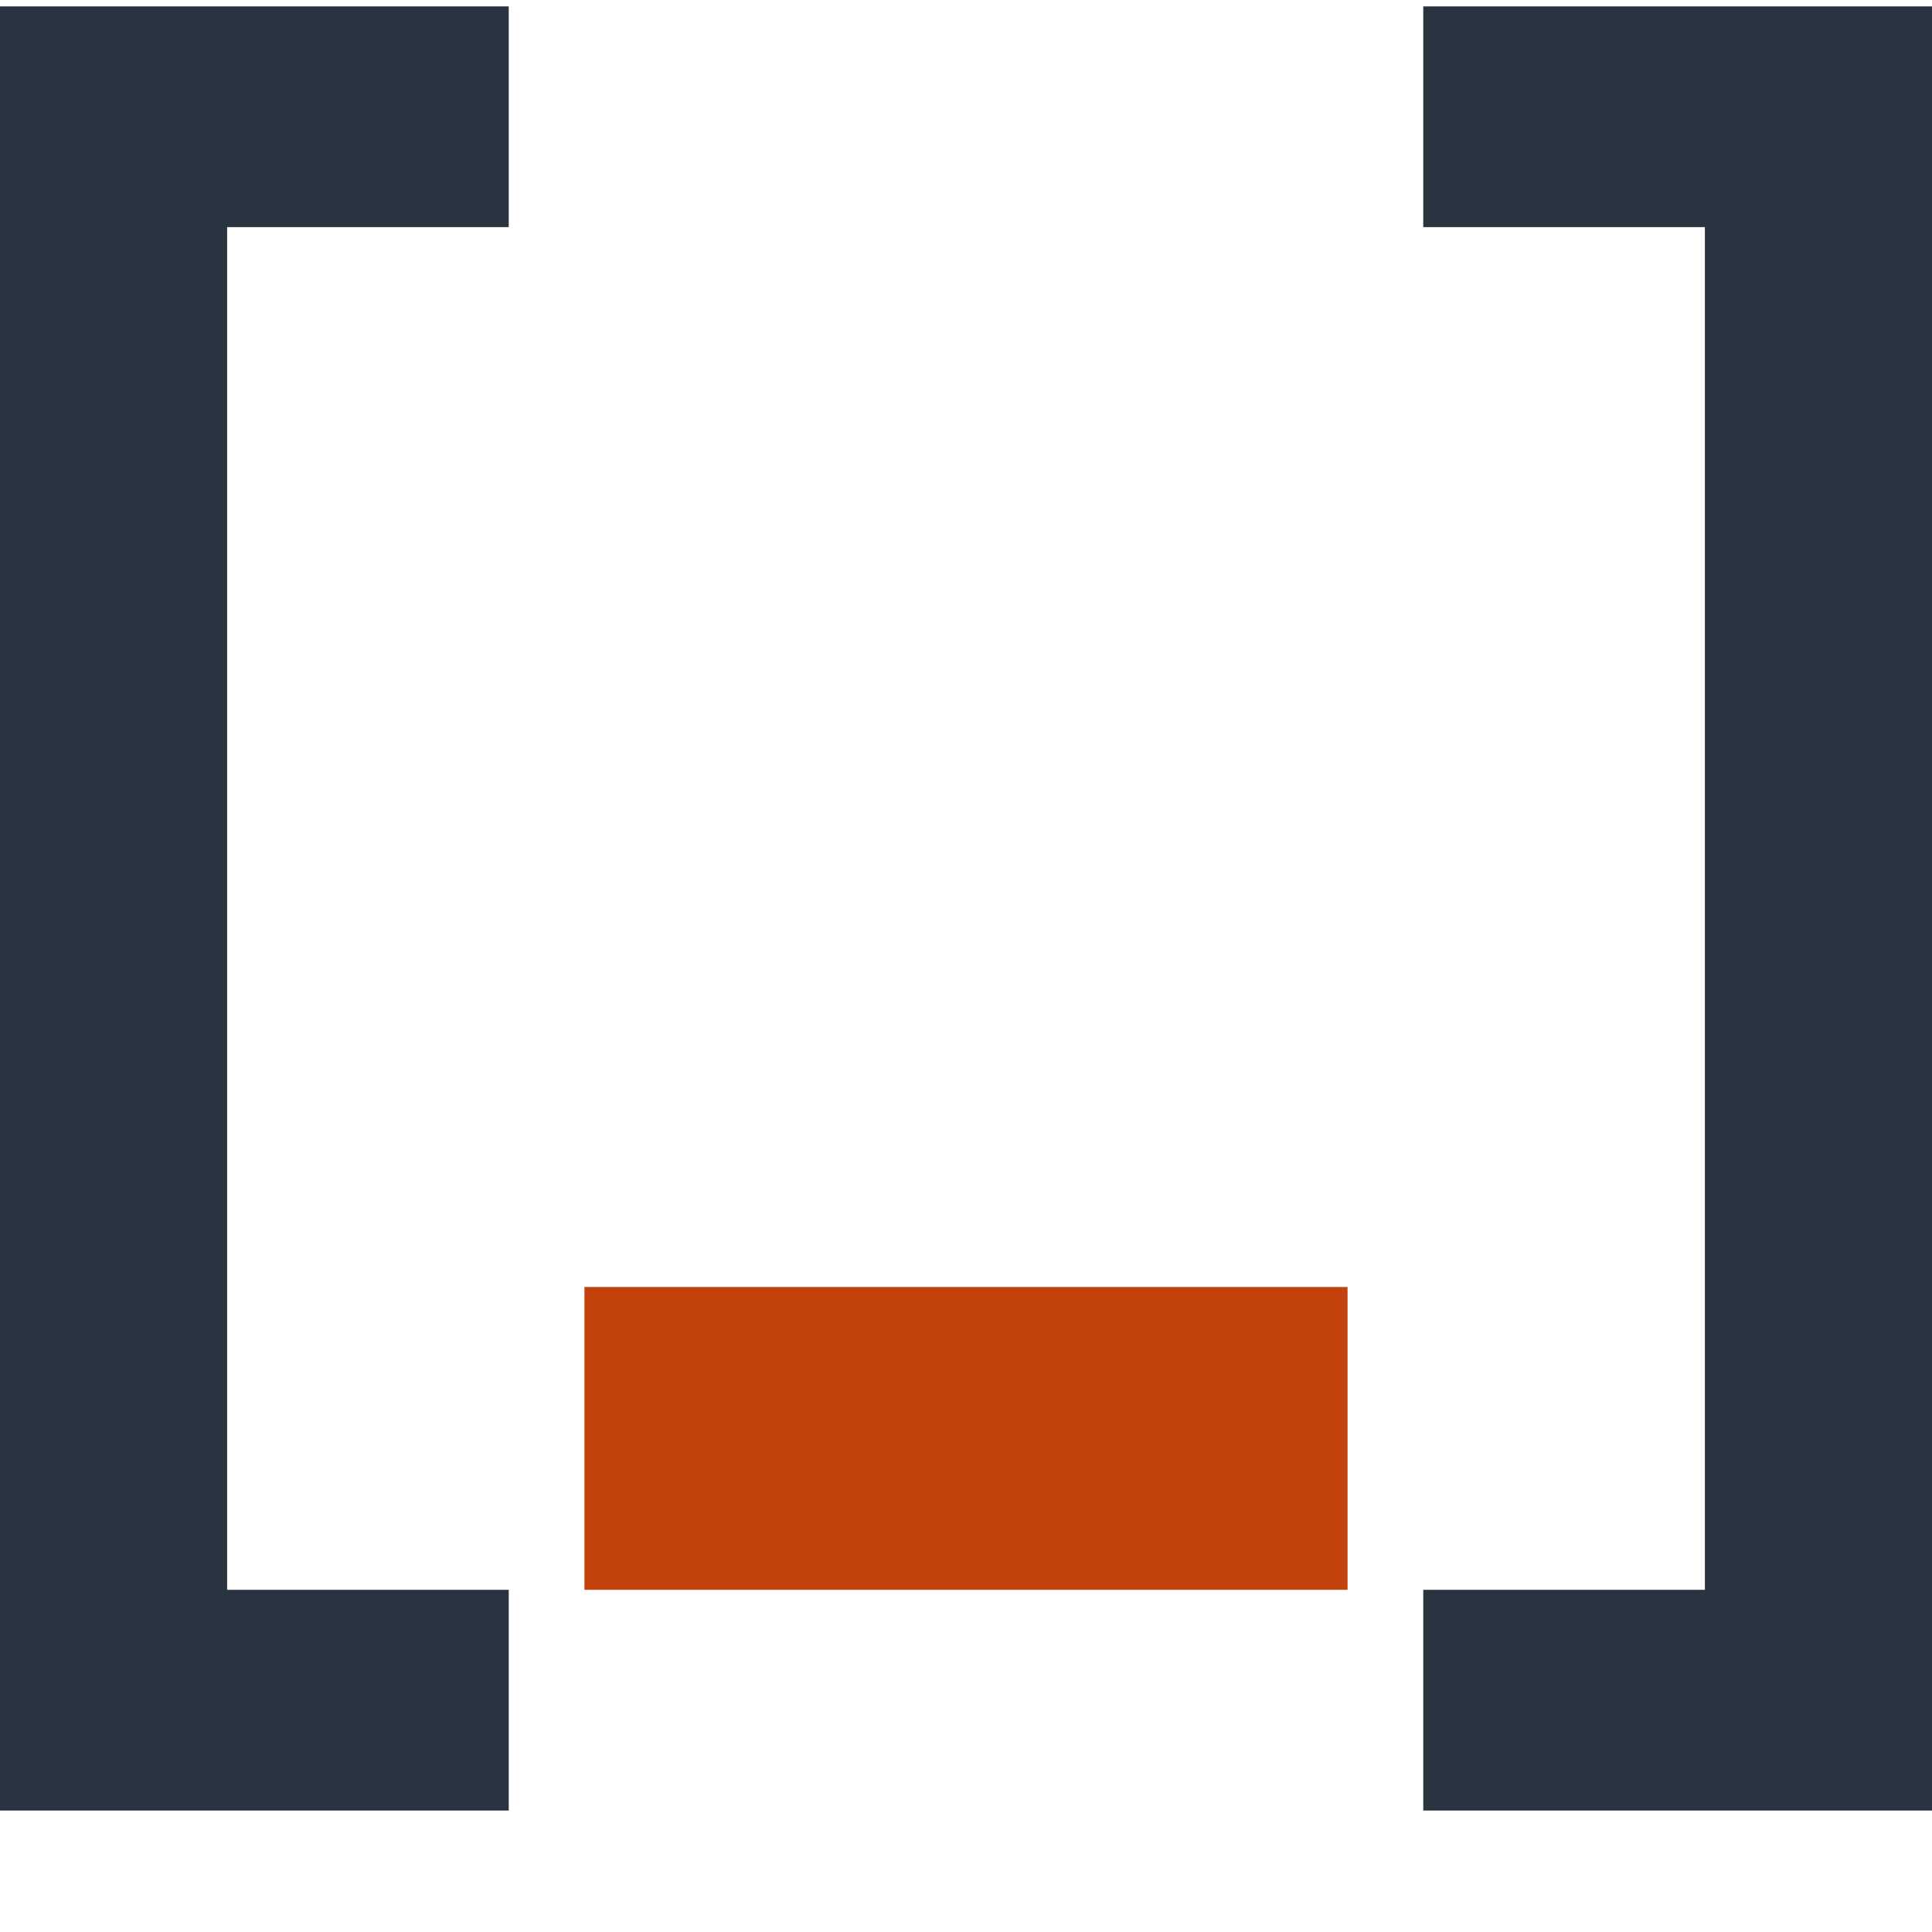
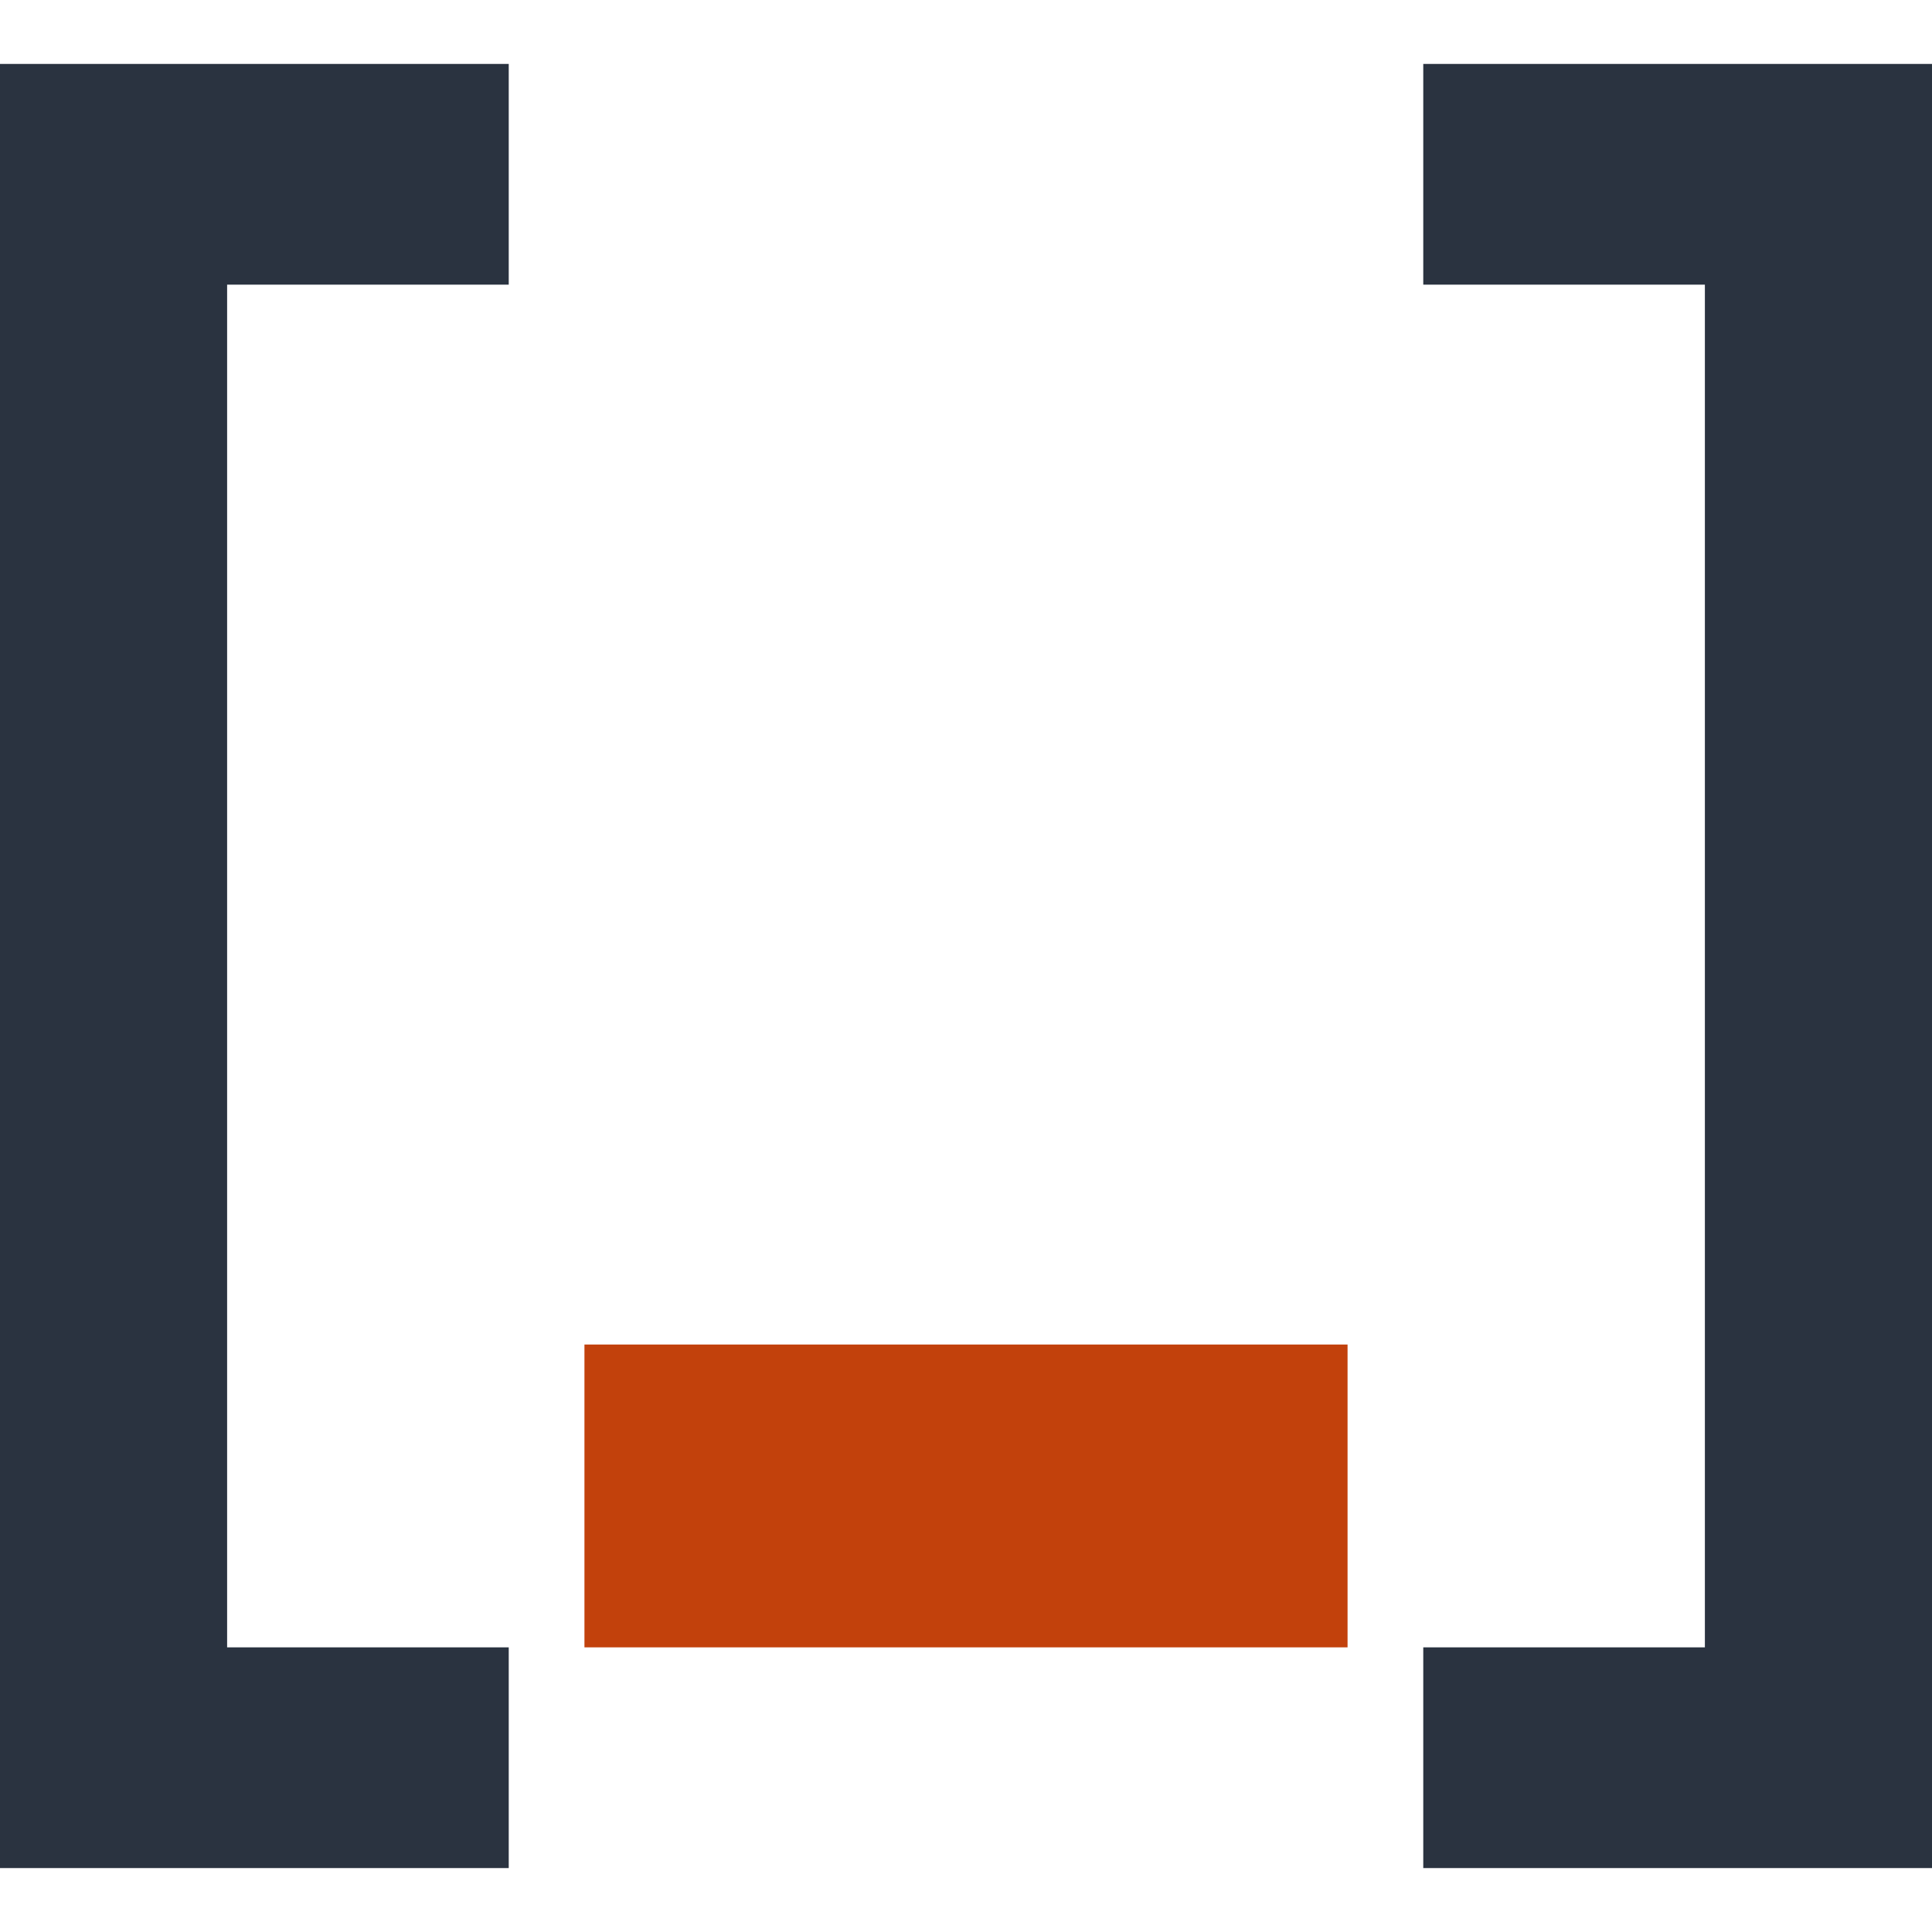
<svg xmlns="http://www.w3.org/2000/svg" viewBox="0 0 32 32" role="img" aria-label="CDS">
  <style>.g{fill:#2A3340}@media(prefers-color-scheme:dark){.g{fill:#FBFAF7}}</style>
  <g transform="translate(16 16) scale(1.25392) translate(-16 -16)">
-     <g class="g" transform="translate(0 -0.9854) scale(1 1.05634)">
-       <path d="M9.960 26.640L3.240 26.640L3.240 4.080L9.960 4.080L9.960 6.840L6.240 6.840L6.240 23.880L9.960 23.880 M28.760 26.640L22.040 26.640L22.040 23.880L25.760 23.880L25.760 6.840L22.040 6.840L22.040 4.080L28.760 4.080" />
+     <g transform="translate(0.000 0.760)">
+       <g class="g" transform="translate(0 -0.9854) scale(1 1.05634)">
+         <path d="M9.960 26.640L3.240 26.640L3.240 4.080L9.960 4.080L9.960 6.840L6.240 6.840L6.240 23.880L9.960 23.880 M28.760 26.640L22.040 26.640L22.040 23.880L25.760 23.880L25.760 6.840L22.040 6.840L22.040 4.080L28.760 4.080" />
+       </g>
+       <rect x="10.960" y="20.240" width="10.080" height="4" fill="#C2410C" />
    </g>
-     <rect x="10.960" y="20.240" width="10.080" height="4" fill="#C2410C" />
  </g>
</svg>
